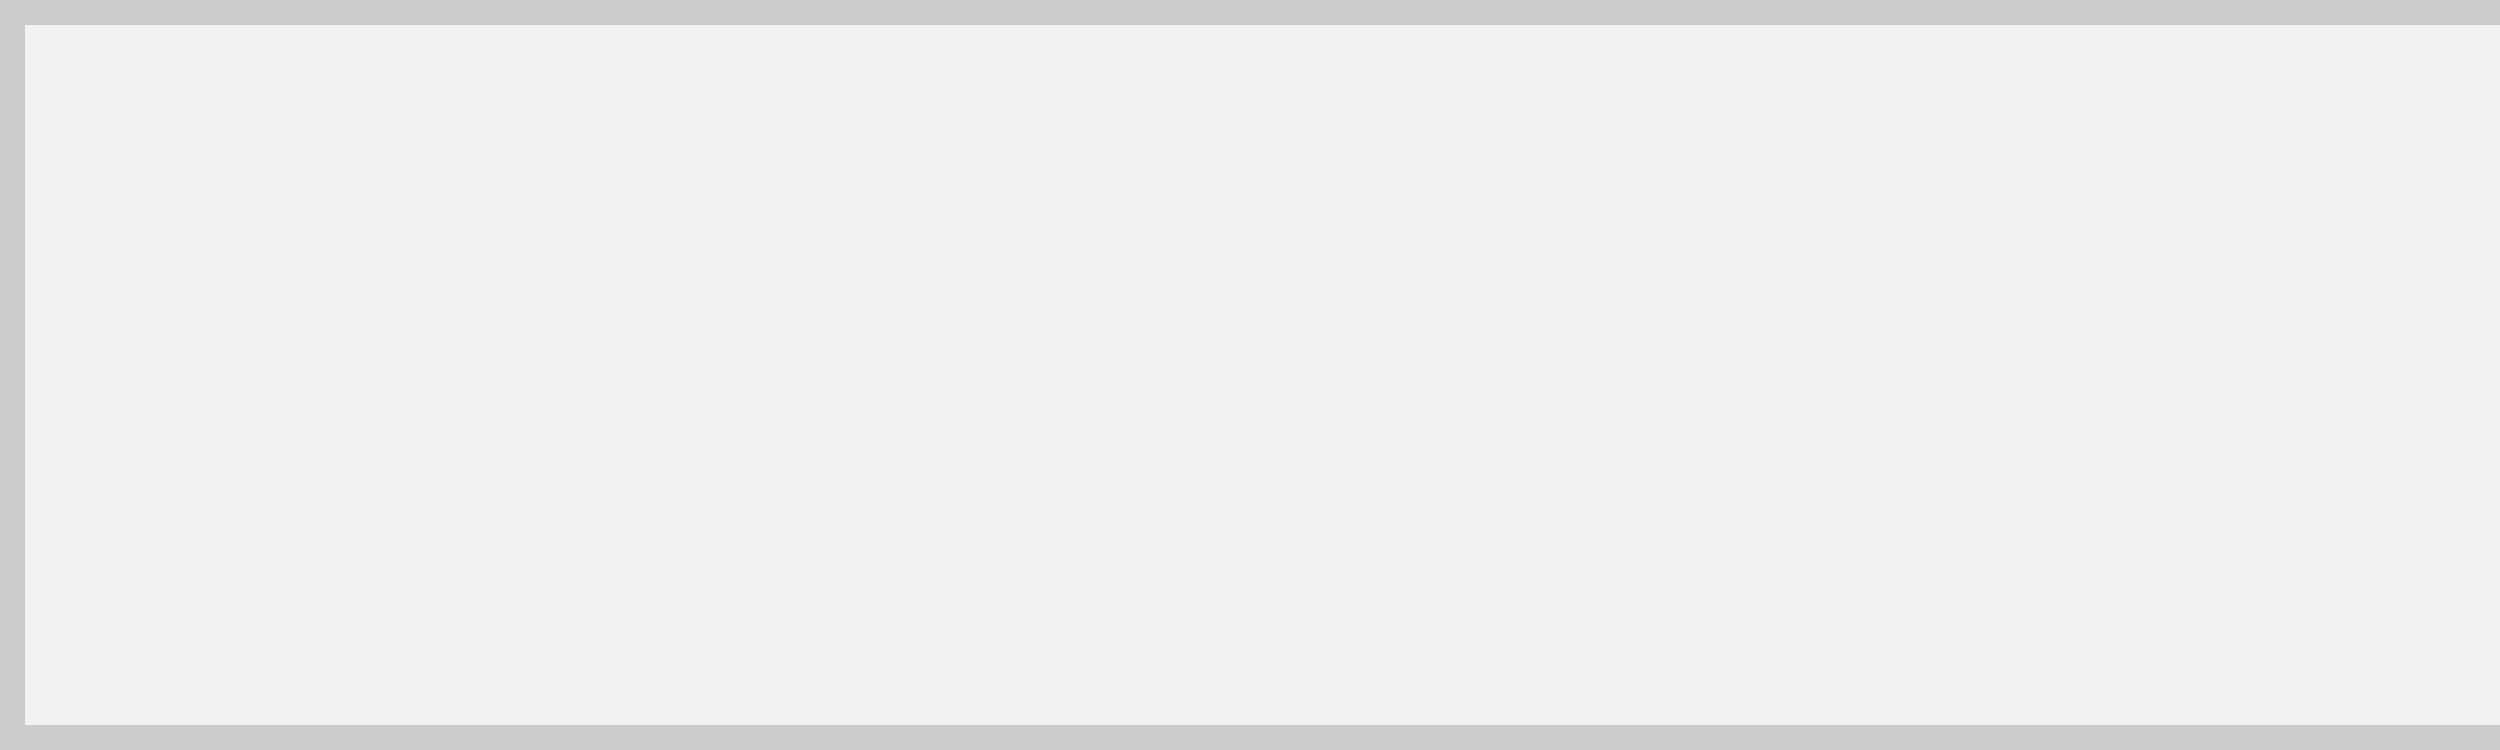
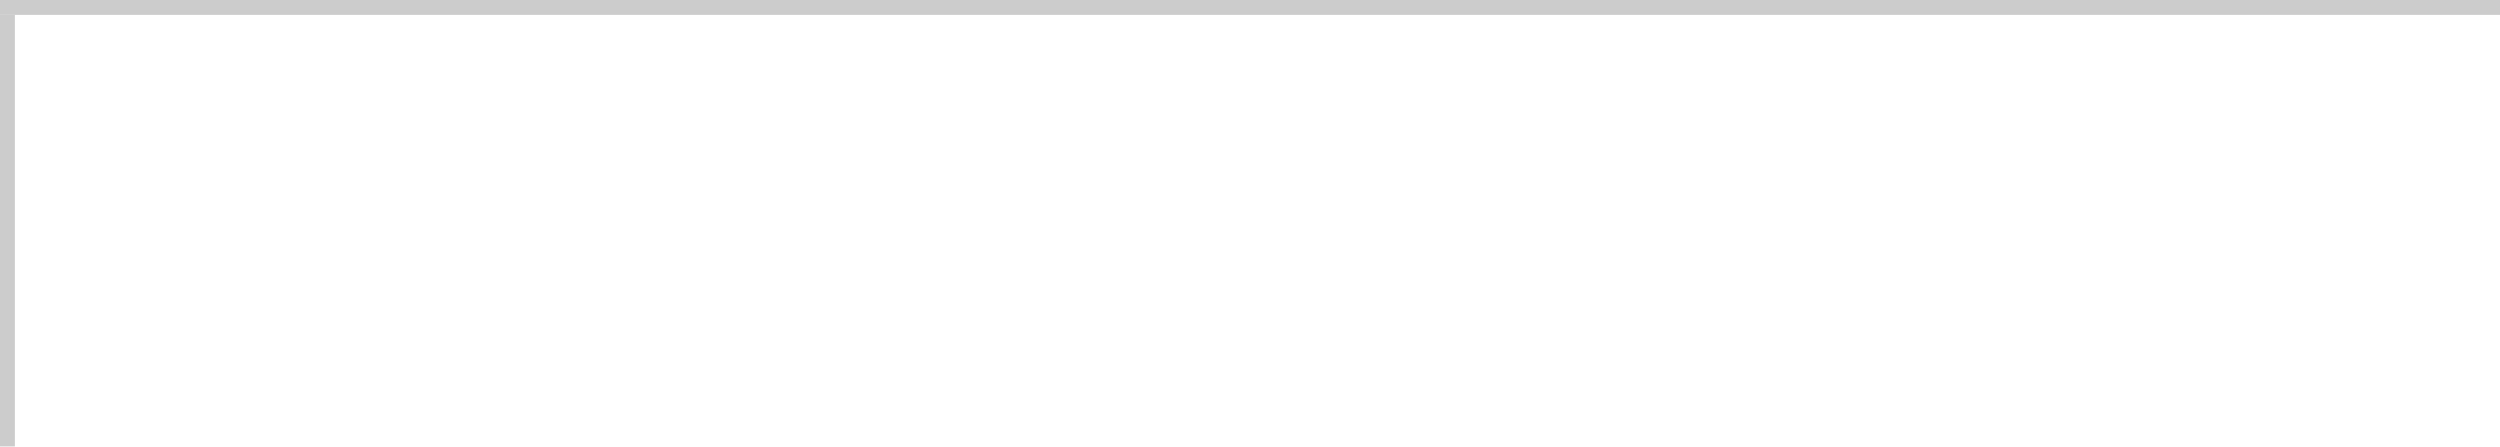
- <svg xmlns="http://www.w3.org/2000/svg" version="1.1" width="100px" height="30px" viewBox="300 191 100 30">
-   <path d="M 1 1  L 100 1  L 100 29  L 1 29  L 1 1  Z " fill-rule="nonzero" fill="rgba(242, 242, 242, 1)" stroke="none" transform="matrix(1 0 0 1 300 191 )" class="fill" />
-   <path d="M 0.5 1  L 0.5 29  " stroke-width="1" stroke-dasharray="0" stroke="rgba(204, 204, 204, 1)" fill="none" transform="matrix(1 0 0 1 300 191 )" class="stroke" />
-   <path d="M 0 0.5  L 100 0.5  " stroke-width="1" stroke-dasharray="0" stroke="rgba(204, 204, 204, 1)" fill="none" transform="matrix(1 0 0 1 300 191 )" class="stroke" />
-   <path d="M 0 29.5  L 100 29.5  " stroke-width="1" stroke-dasharray="0" stroke="rgba(204, 204, 204, 1)" fill="none" transform="matrix(1 0 0 1 300 191 )" class="stroke" />
+ <svg xmlns="http://www.w3.org/2000/svg" version="1.1" width="168px" height="30px" viewBox="350 147 168 30">
+   <path d="M 1 1  L 168 1  L 168 30  L 1 30  L 1 1  Z " fill-rule="nonzero" fill="rgba(255, 255, 255, 1)" stroke="none" transform="matrix(1 0 0 1 350 147 )" class="fill" />
+   <path d="M 0.5 1  L 0.5 30  " stroke-width="1" stroke-dasharray="0" stroke="rgba(204, 204, 204, 1)" fill="none" transform="matrix(1 0 0 1 350 147 )" class="stroke" />
+   <path d="M 0 0.5  L 168 0.5  " stroke-width="1" stroke-dasharray="0" stroke="rgba(204, 204, 204, 1)" fill="none" transform="matrix(1 0 0 1 350 147 )" class="stroke" />
</svg>
